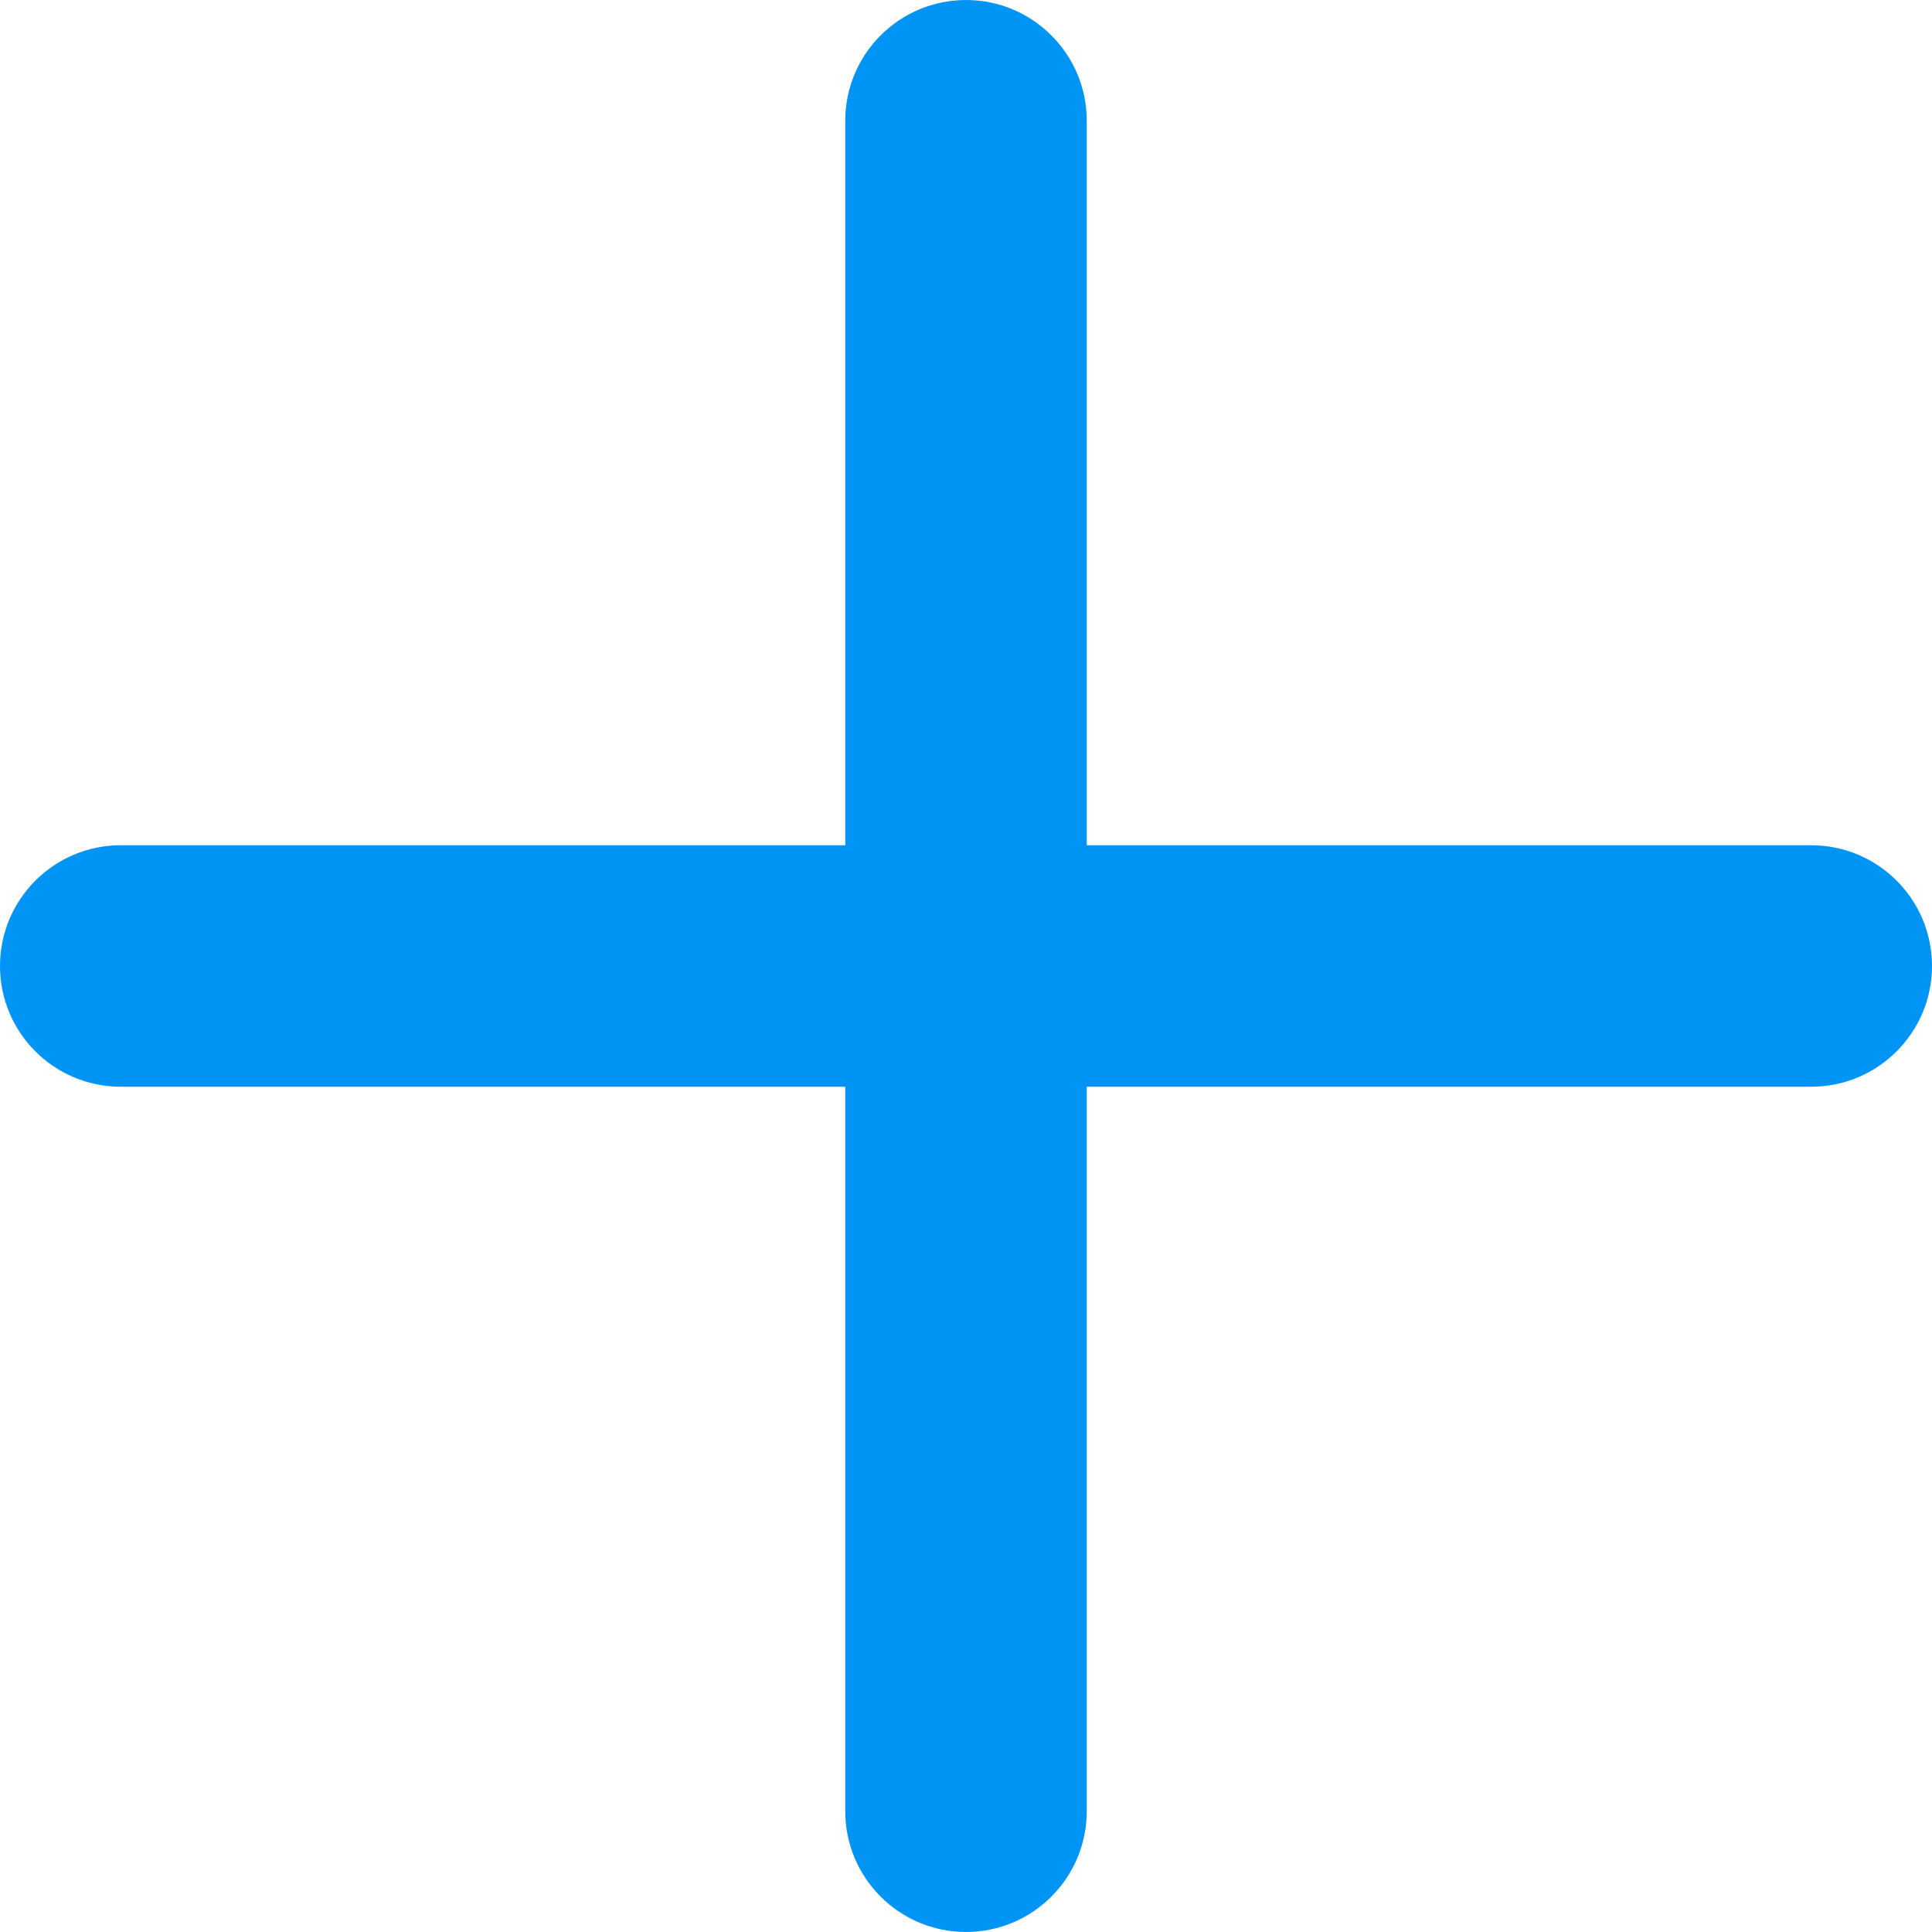
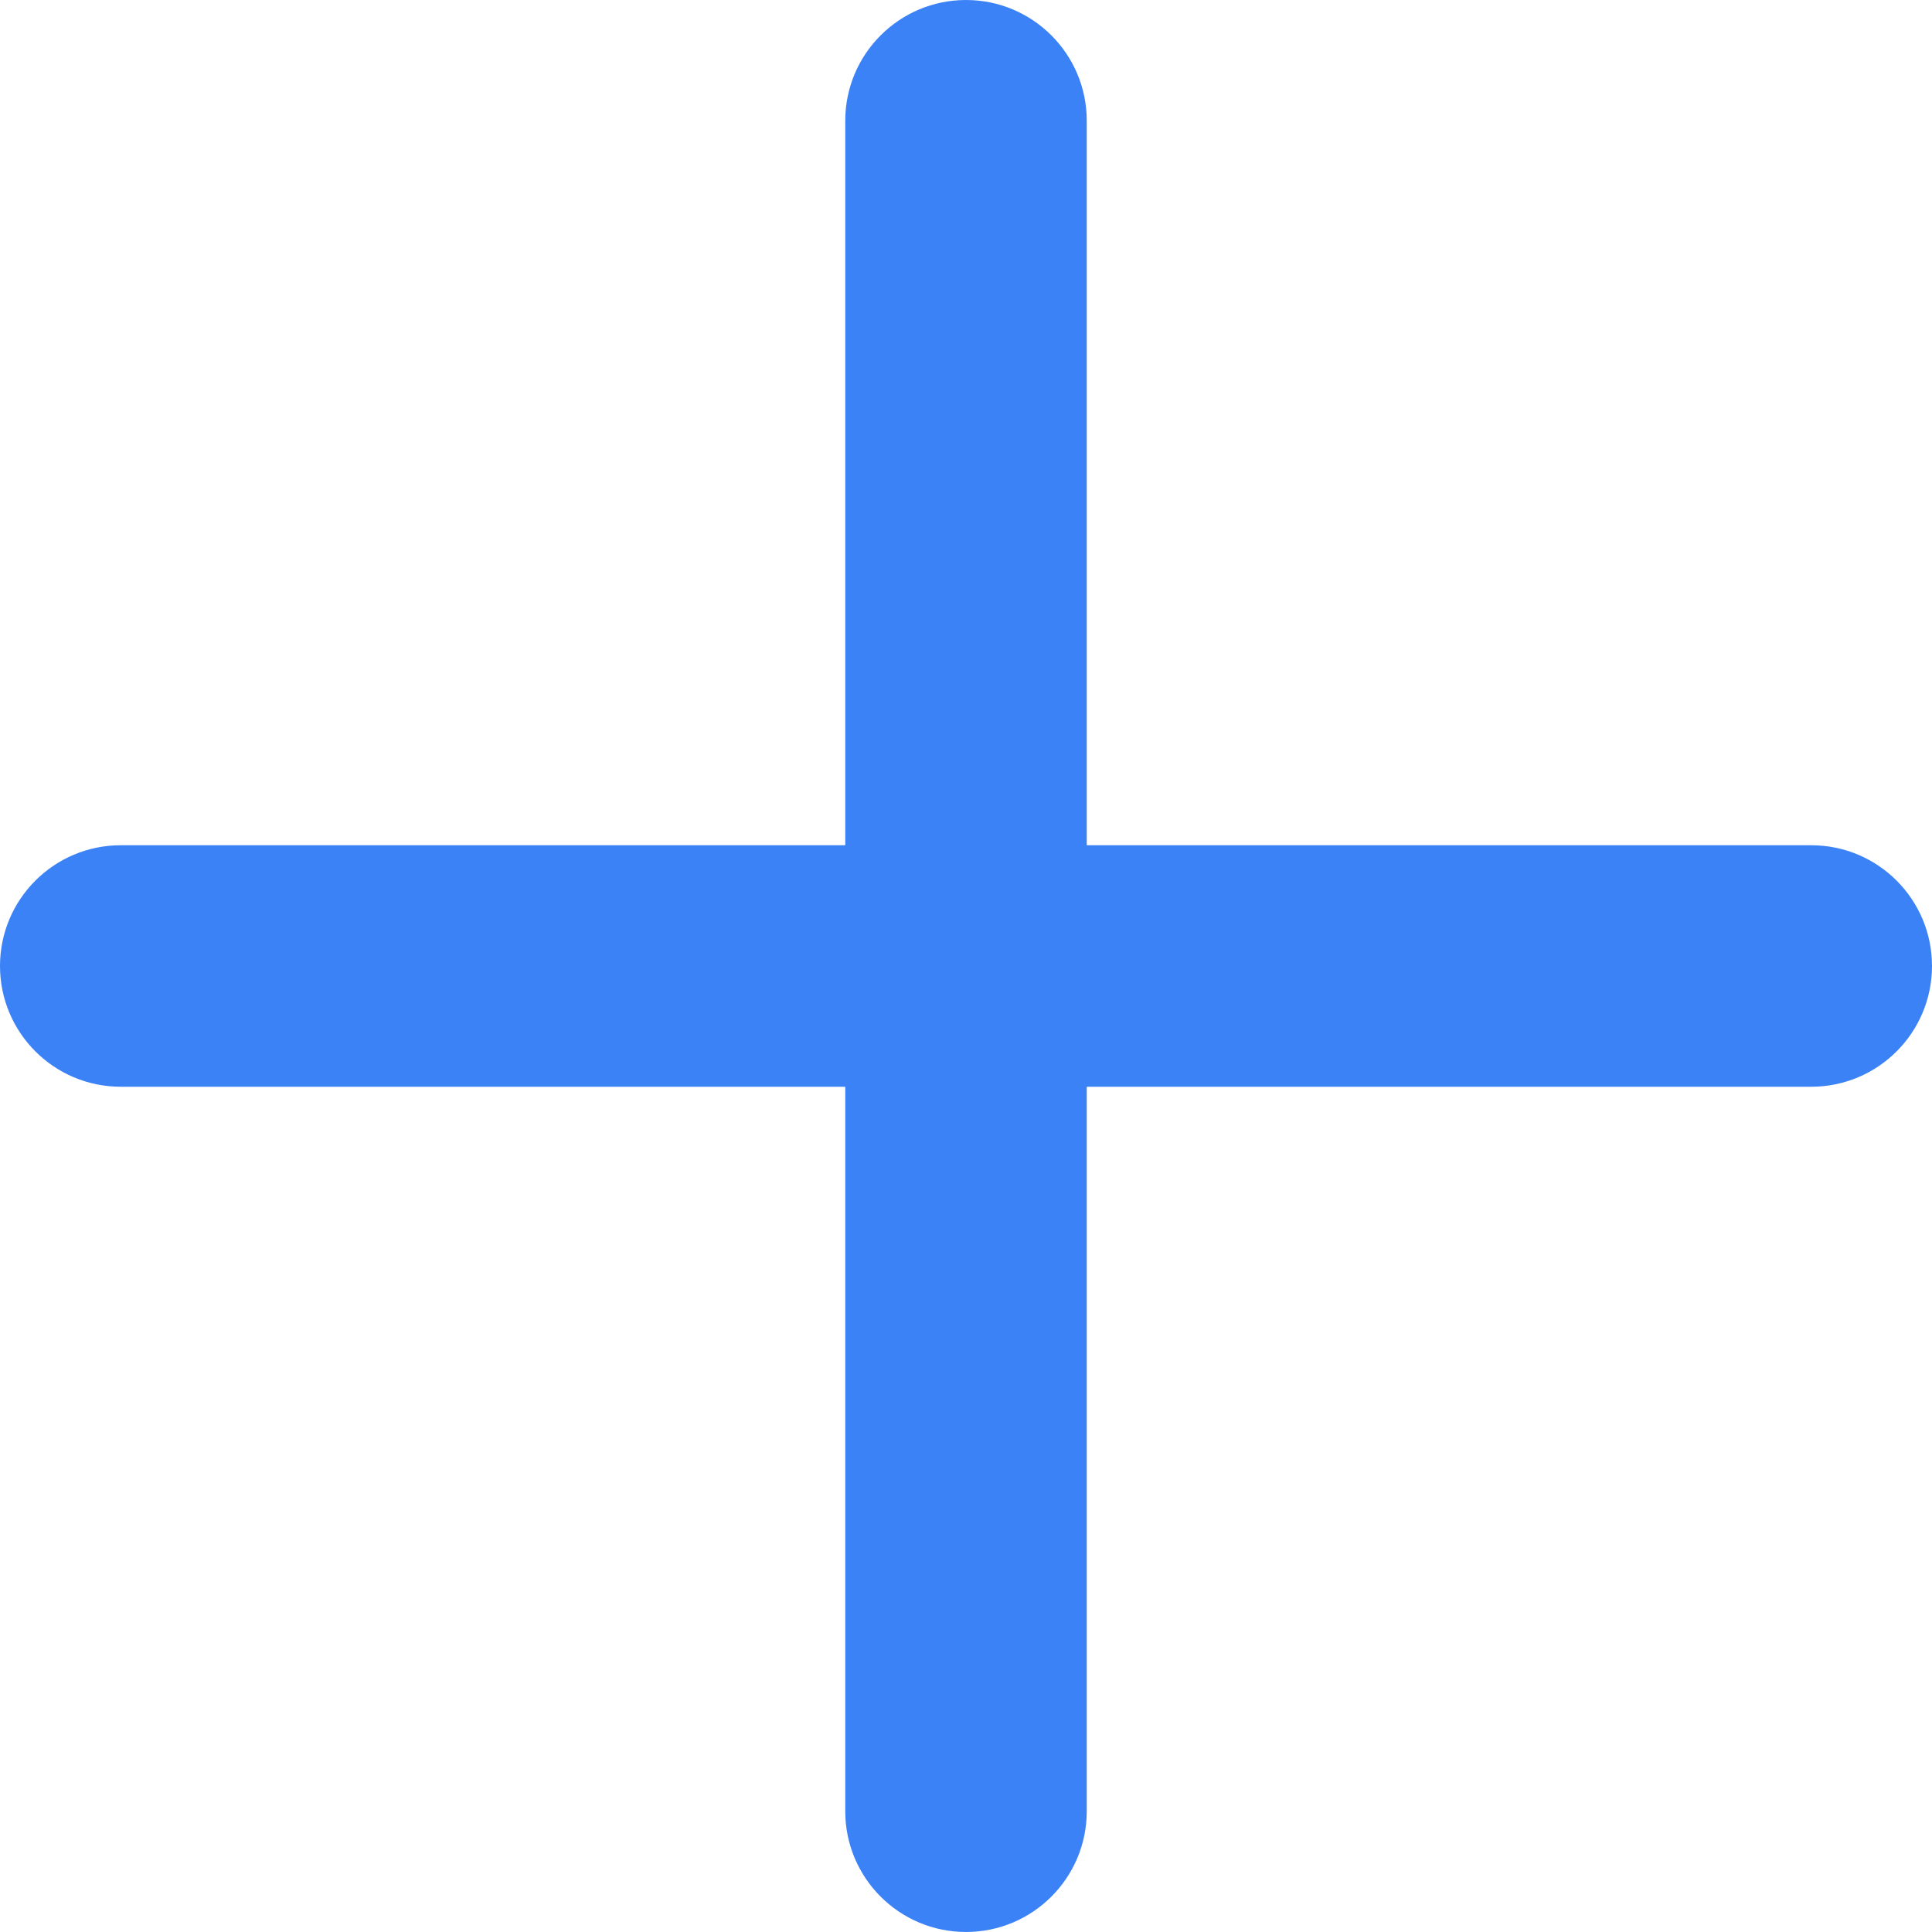
<svg xmlns="http://www.w3.org/2000/svg" version="1.1" id="Capa_1" x="0px" y="0px" viewBox="0 0 286.376 286.376" style="enable-background:new 0 0 286.376 286.376;" xml:space="preserve" width="512px" height="512px">
  <g id="Add">
-     <path style="fill:#0095f5;" d="M268.477,125.29H161.086V17.899c0-9.885-8.013-17.898-17.898-17.898   s-17.898,8.013-17.898,17.898v107.39H17.9c-9.885,0-17.9,8.013-17.9,17.898c0,9.885,8.015,17.898,17.9,17.898h107.39v107.39   c0,9.885,8.013,17.898,17.898,17.898s17.898-8.013,17.898-17.898v-107.39h107.391c9.885,0,17.898-8.014,17.898-17.898   C286.376,133.303,278.362,125.29,268.477,125.29z" fill="#006DF0" />
+     <path style="fill:#3b82f6;" d="M268.477,125.29H161.086V17.899c0-9.885-8.013-17.898-17.898-17.898   s-17.898,8.013-17.898,17.898v107.39H17.9c-9.885,0-17.9,8.013-17.9,17.898c0,9.885,8.015,17.898,17.9,17.898h107.39v107.39   c0,9.885,8.013,17.898,17.898,17.898s17.898-8.013,17.898-17.898v-107.39h107.391c9.885,0,17.898-8.014,17.898-17.898   C286.376,133.303,278.362,125.29,268.477,125.29z" fill="#3b82f6" />
  </g>
  <g>
</g>
  <g>
</g>
  <g>
</g>
  <g>
</g>
  <g>
</g>
  <g>
</g>
  <g>
</g>
  <g>
</g>
  <g>
</g>
  <g>
</g>
  <g>
</g>
  <g>
</g>
  <g>
</g>
  <g>
</g>
  <g>
</g>
</svg>
